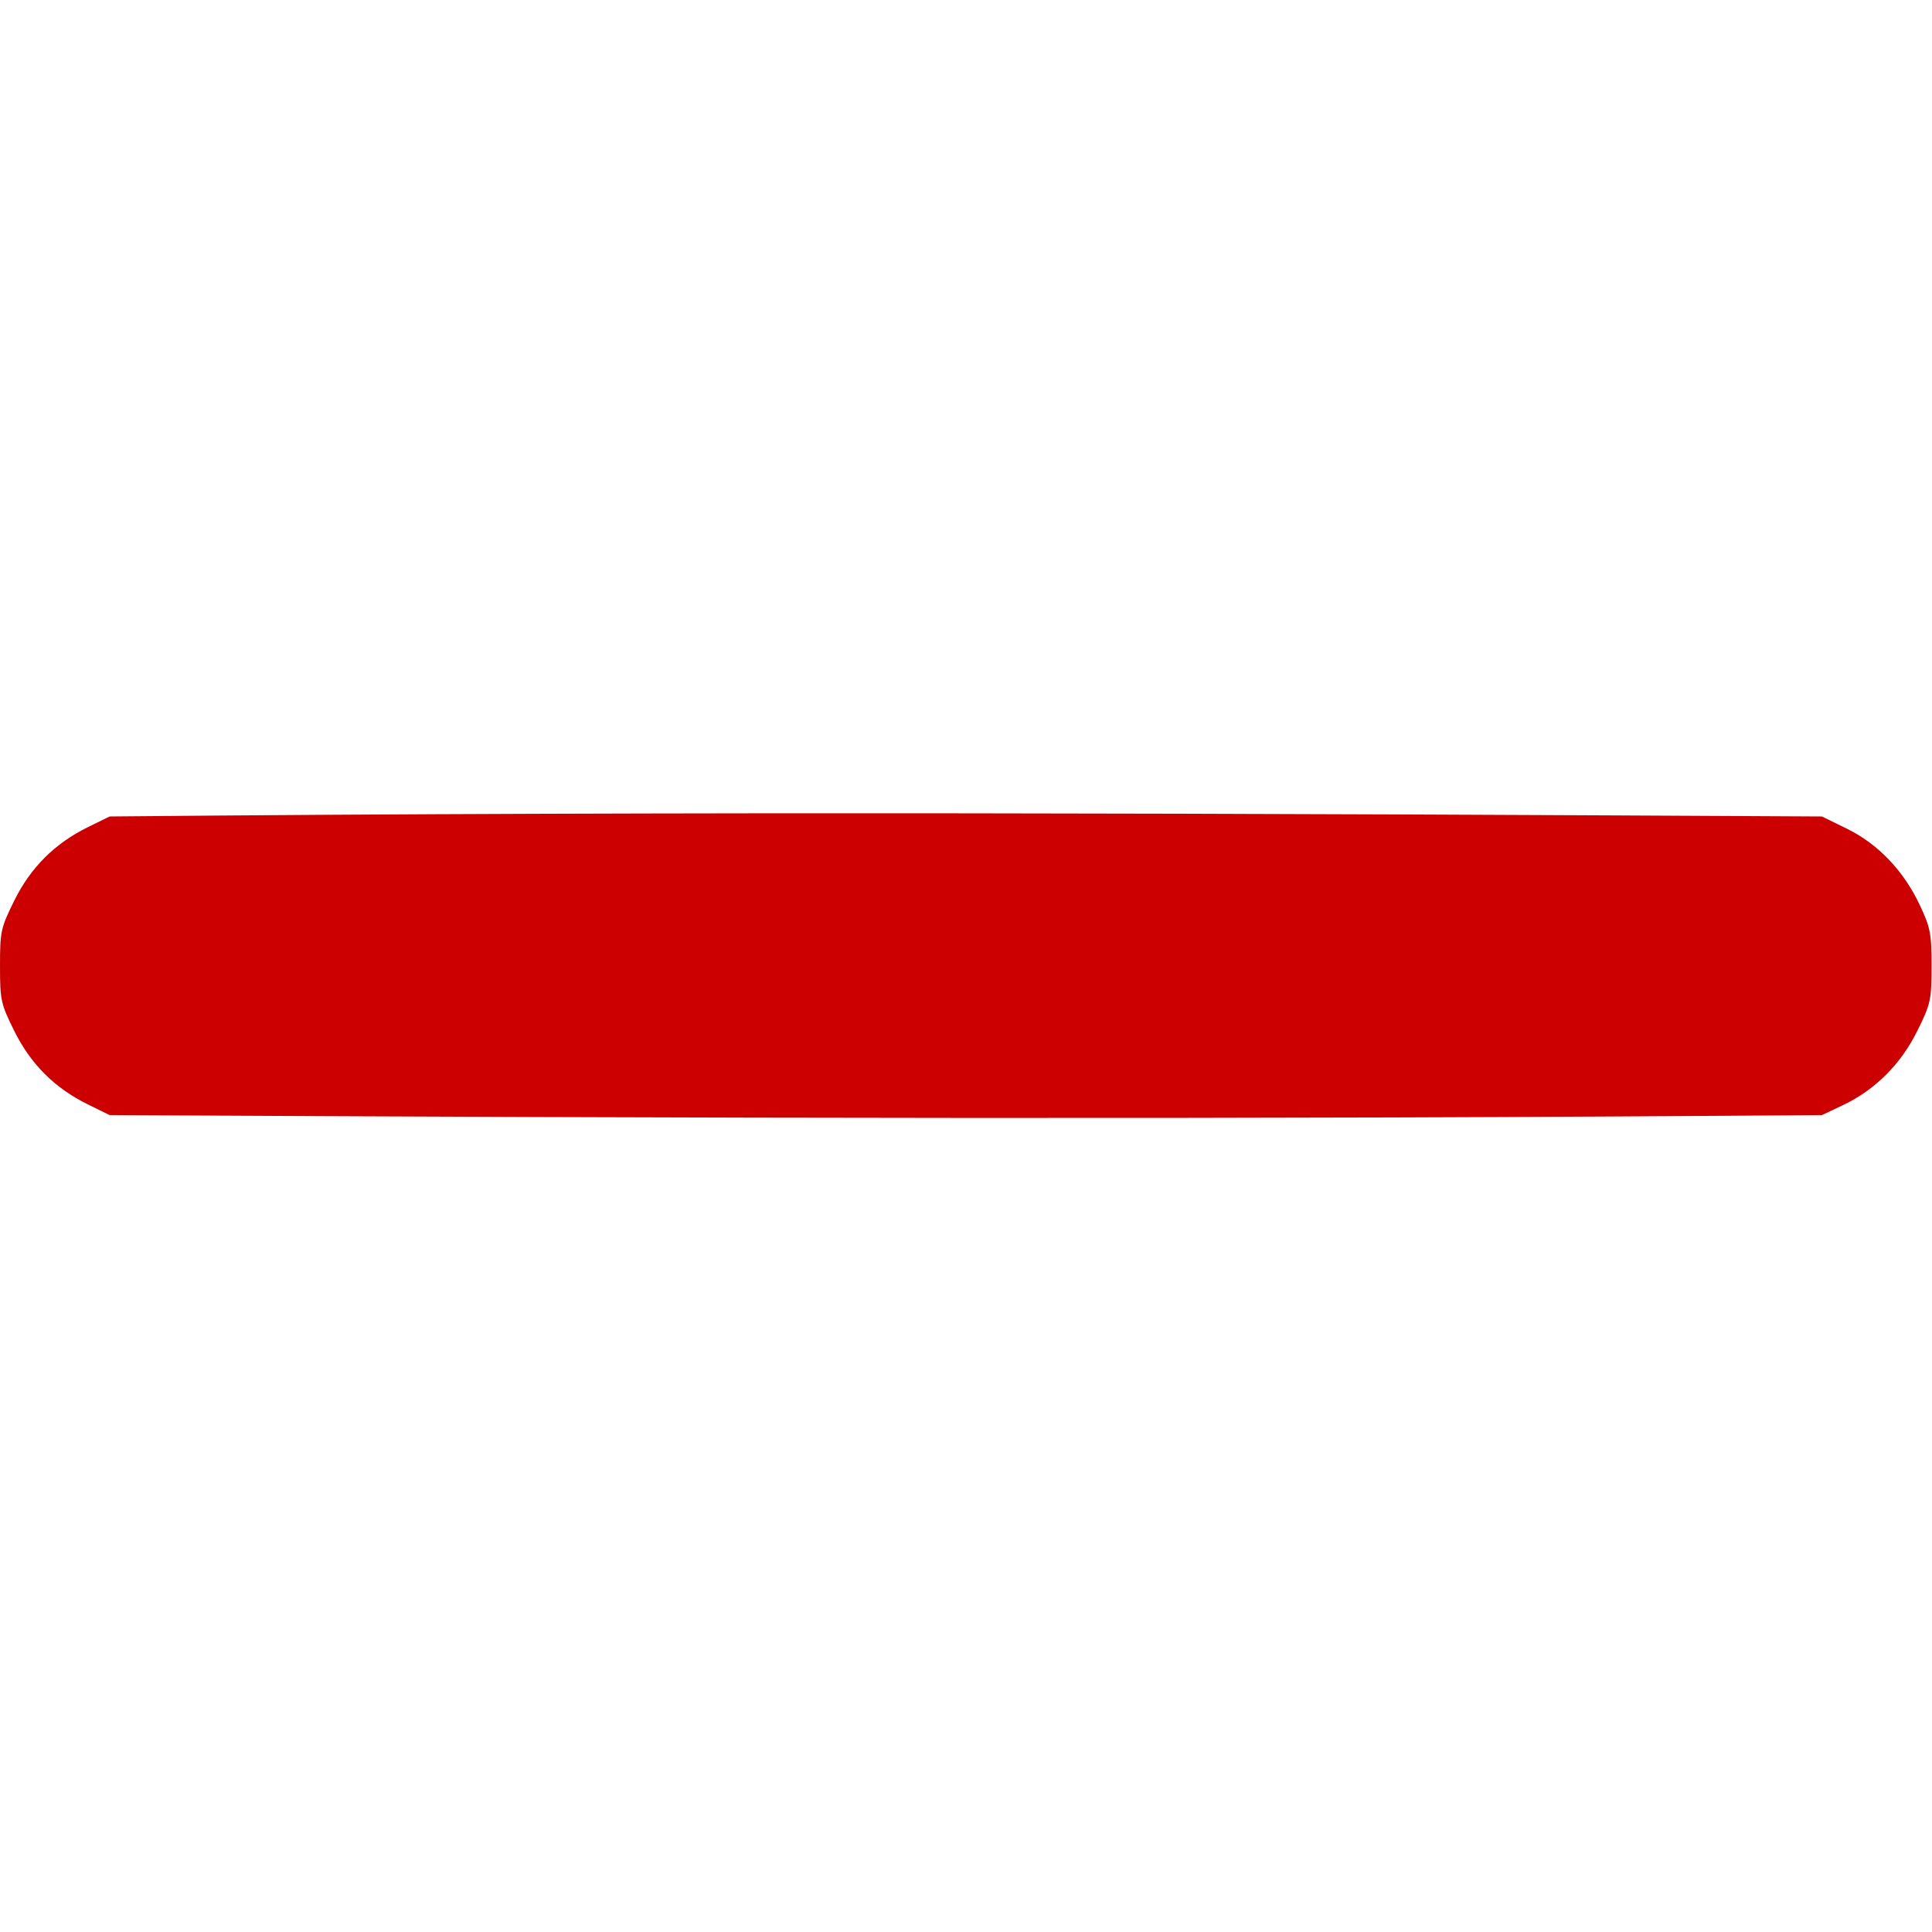
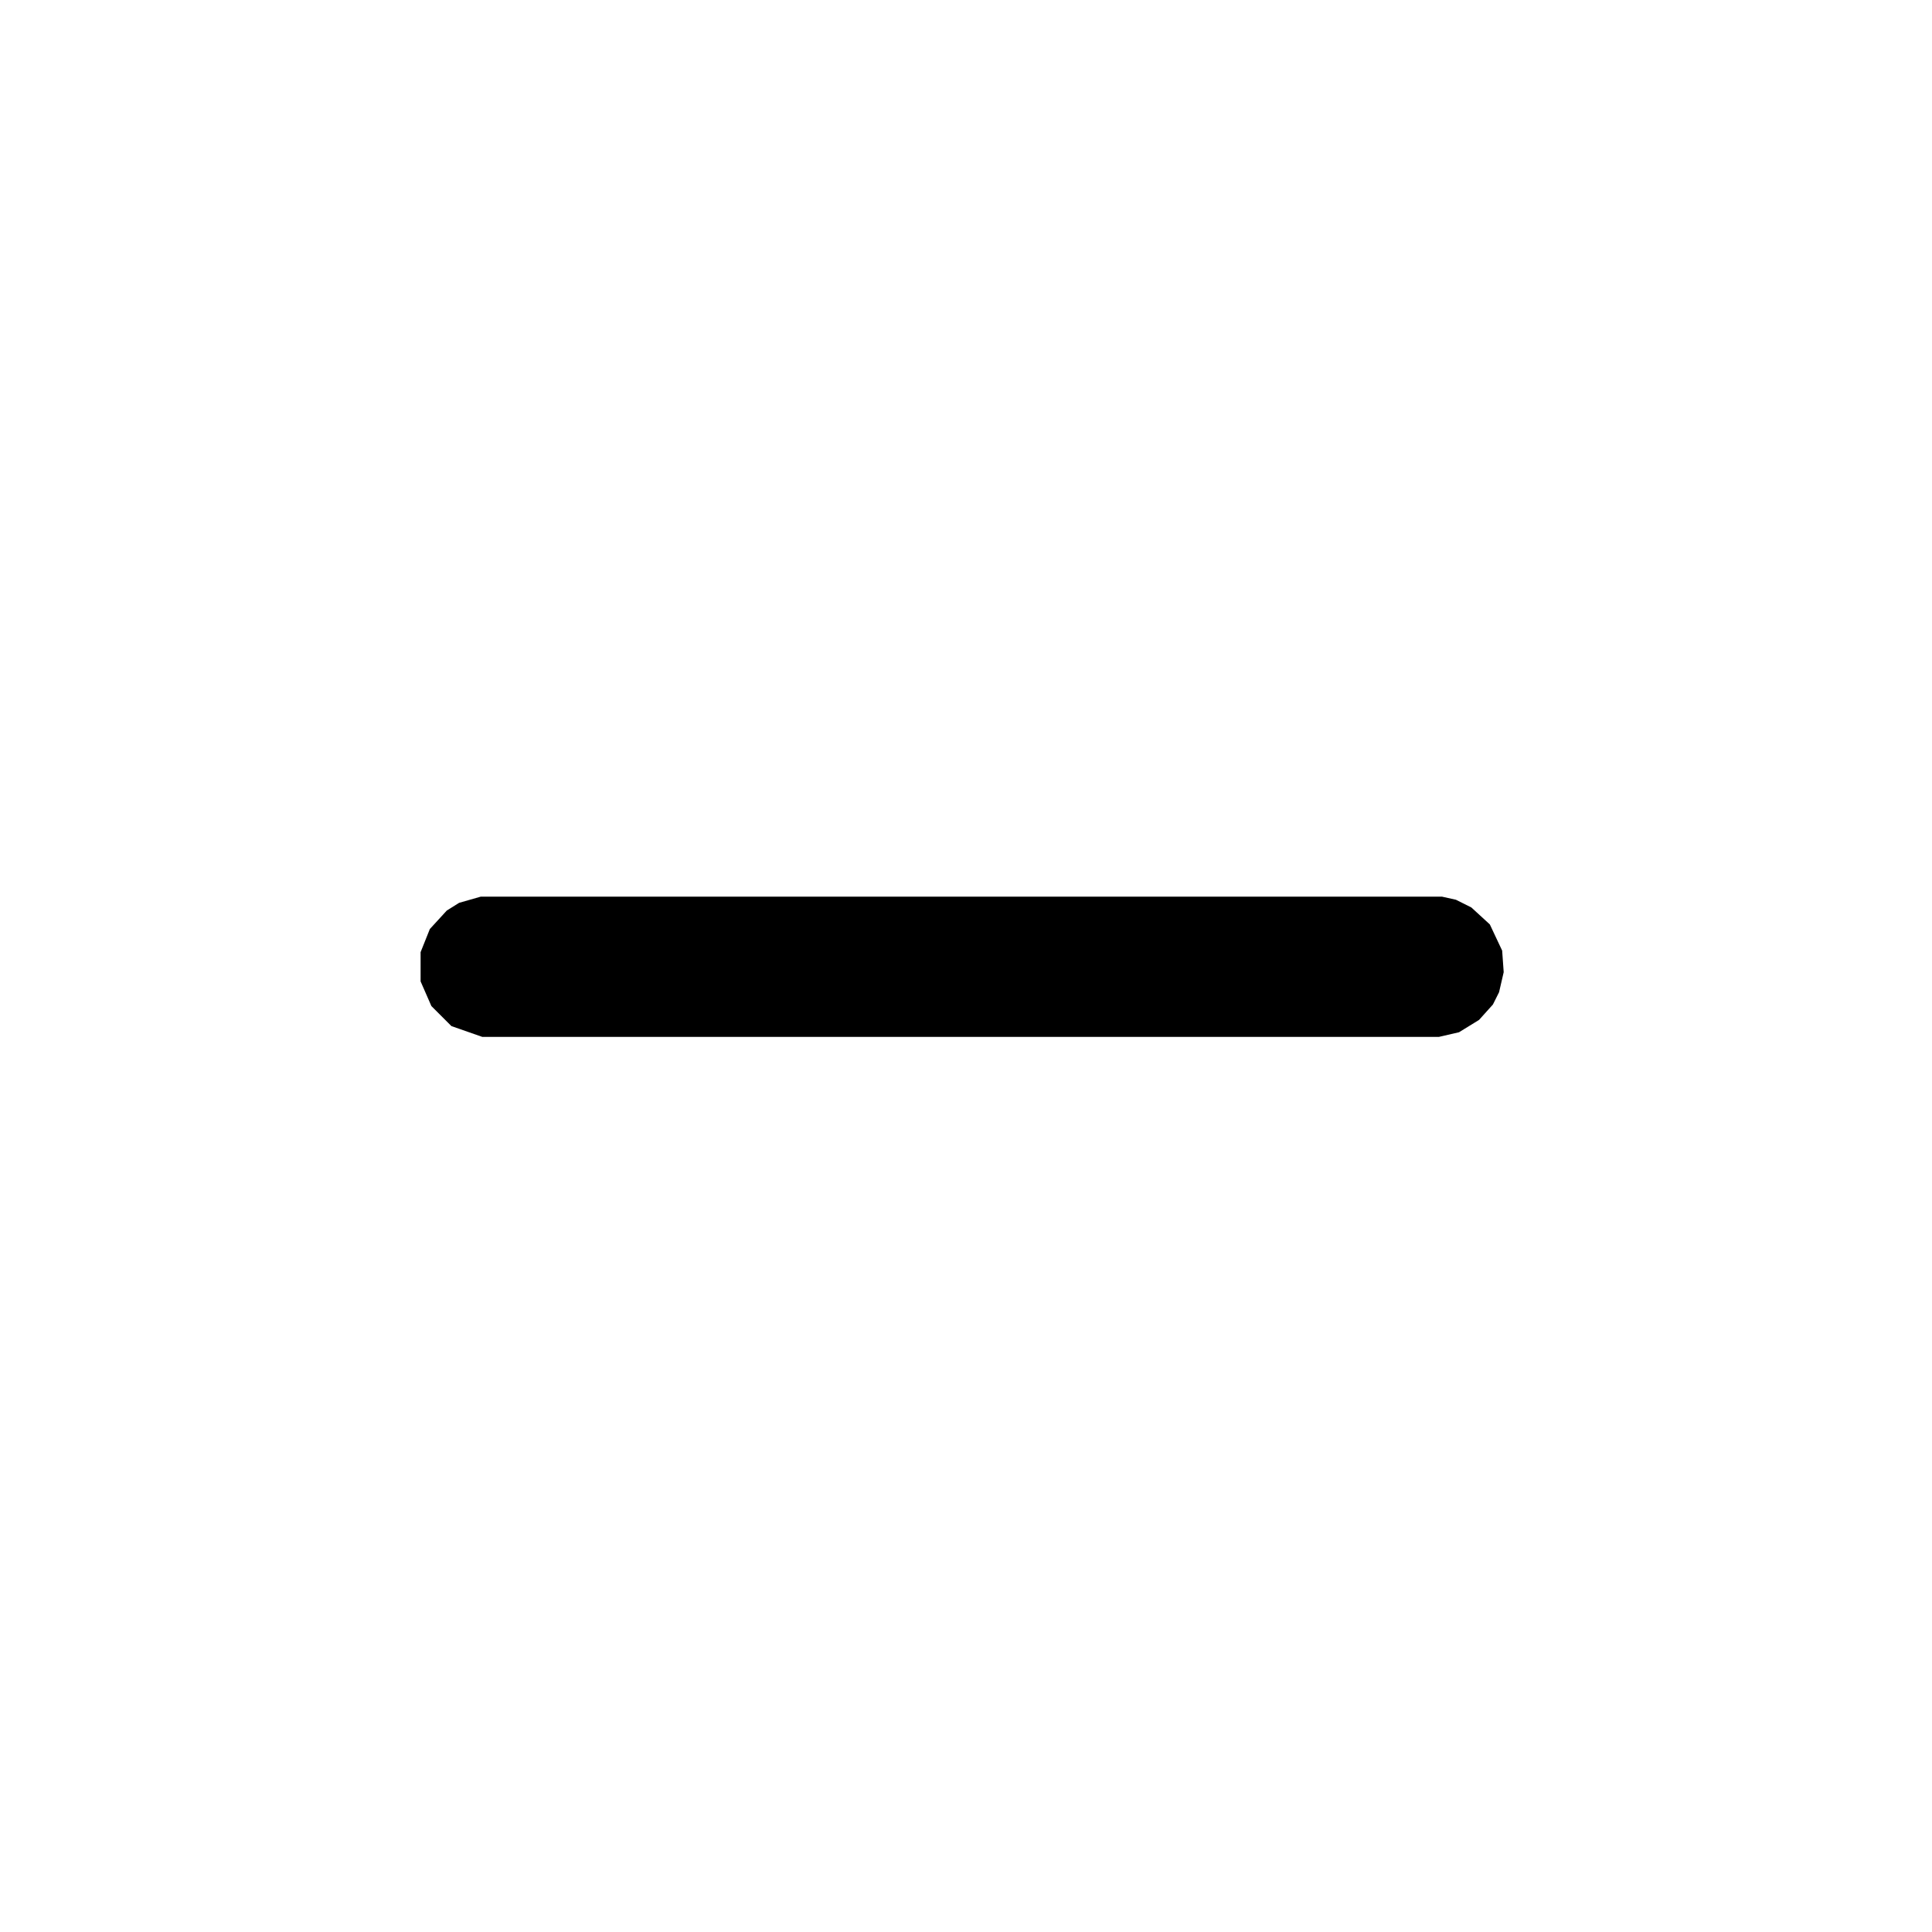
- <svg xmlns="http://www.w3.org/2000/svg" width="135.202mm" height="135.234mm" viewBox="0 0 135.202 135.234" version="1.1" id="svg1" xml:space="preserve">
-   <defs id="defs1" />
-   <g id="layer1" transform="translate(-34.3354,-82.15744)">
-     <path style="fill:#cc0000" d="m 42.008,160.21 -1.506,-0.74 c -2.334,-1.146 -4.02,-2.827 -5.17,-5.154 -0.943,-1.908 -0.996,-2.152 -0.996,-4.557 0,-2.405 0.053,-2.649 0.996,-4.557 1.15,-2.327 2.837,-4.008 5.17,-5.154 l 1.506,-0.74 c 39.952,-0.373 79.904,-0.215 119.856,0 l 1.743,0.853 c 2.173,1.063 3.96,2.928 5.087,5.306 0.764,1.613 0.843,2.014 0.843,4.306 0,2.389 -0.054,2.638 -0.996,4.543 -1.155,2.337 -2.961,4.138 -5.221,5.206 l -1.455,0.688 c -39.952,0.316 -79.904,0.215 -119.856,0 z" id="path1" />
-   </g>
+ <svg xmlns="http://www.w3.org/2000/svg" width="1254" height="1254" viewBox="0 0 1254 1254">
+   <path fill="#000000" fill-rule="evenodd" d="M273,618 L273,637 L280,653 L293,666 L313,673 L934,673 L947,670 L960,662 L969,652 L973,644 L976,631 L975,617 L967,600 L955,589 L945,584 L936,582 L312,582 L298,586 L290,591 L279,603 Z" />
</svg>
